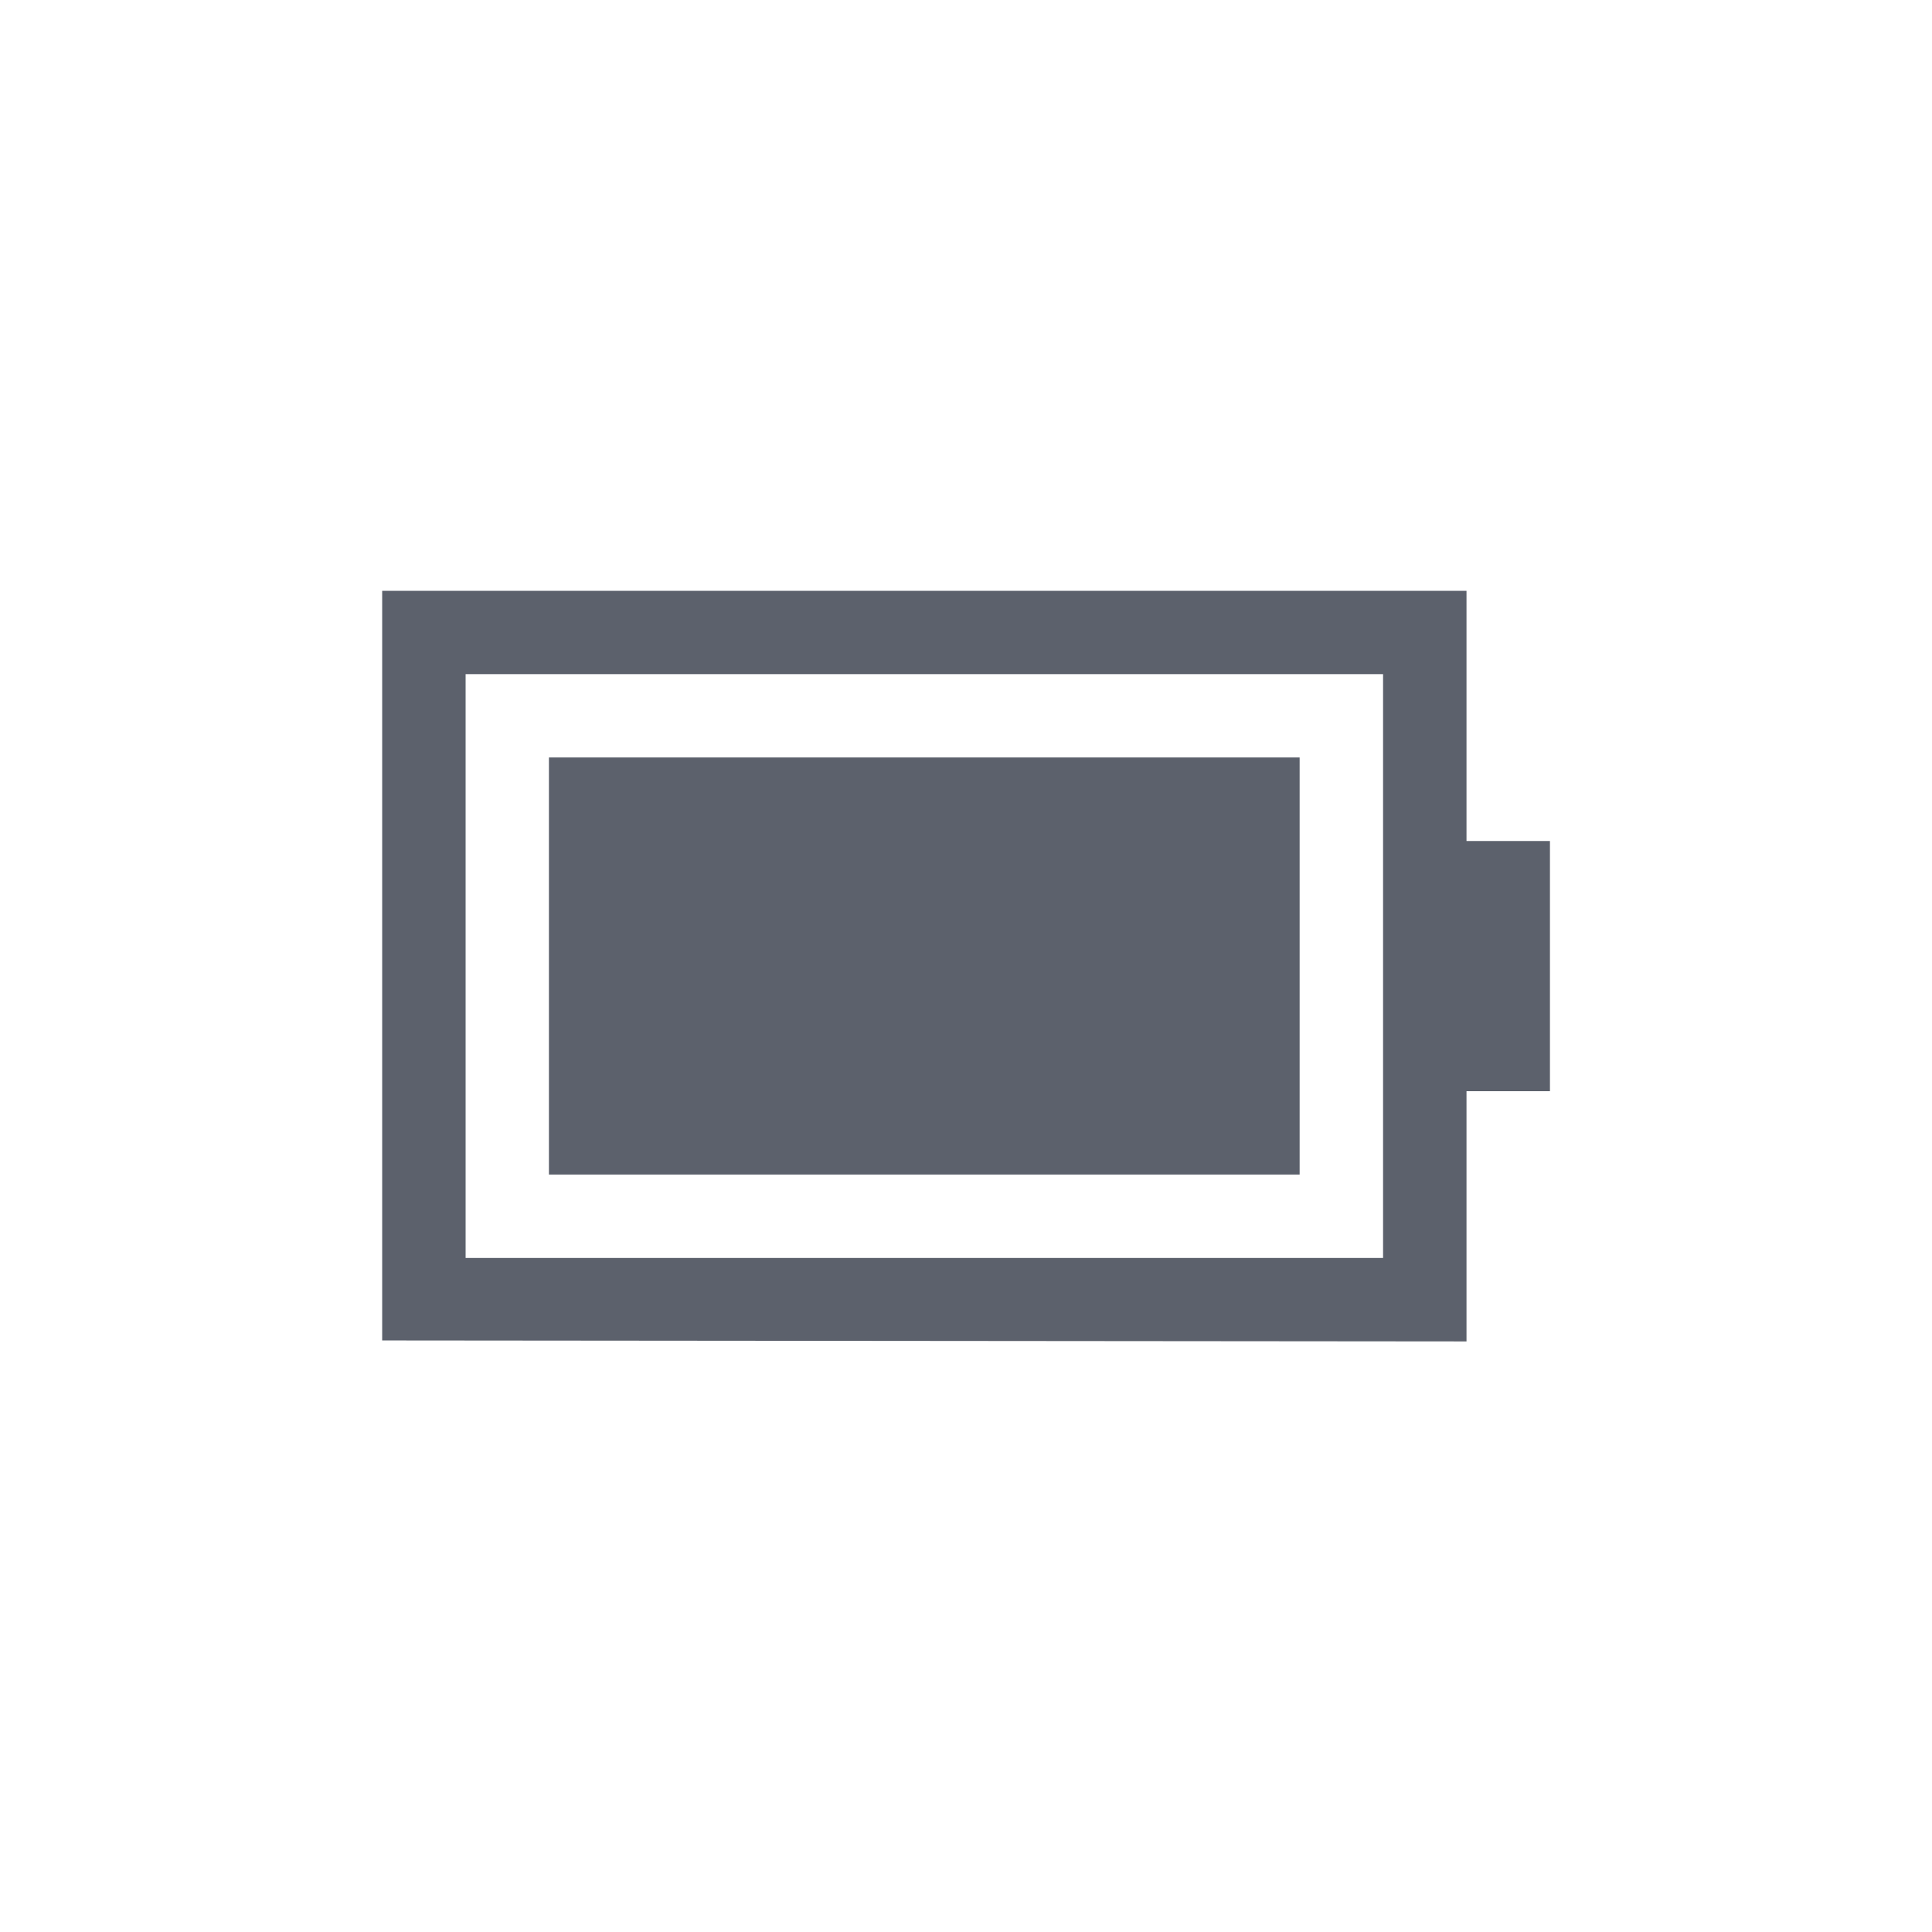
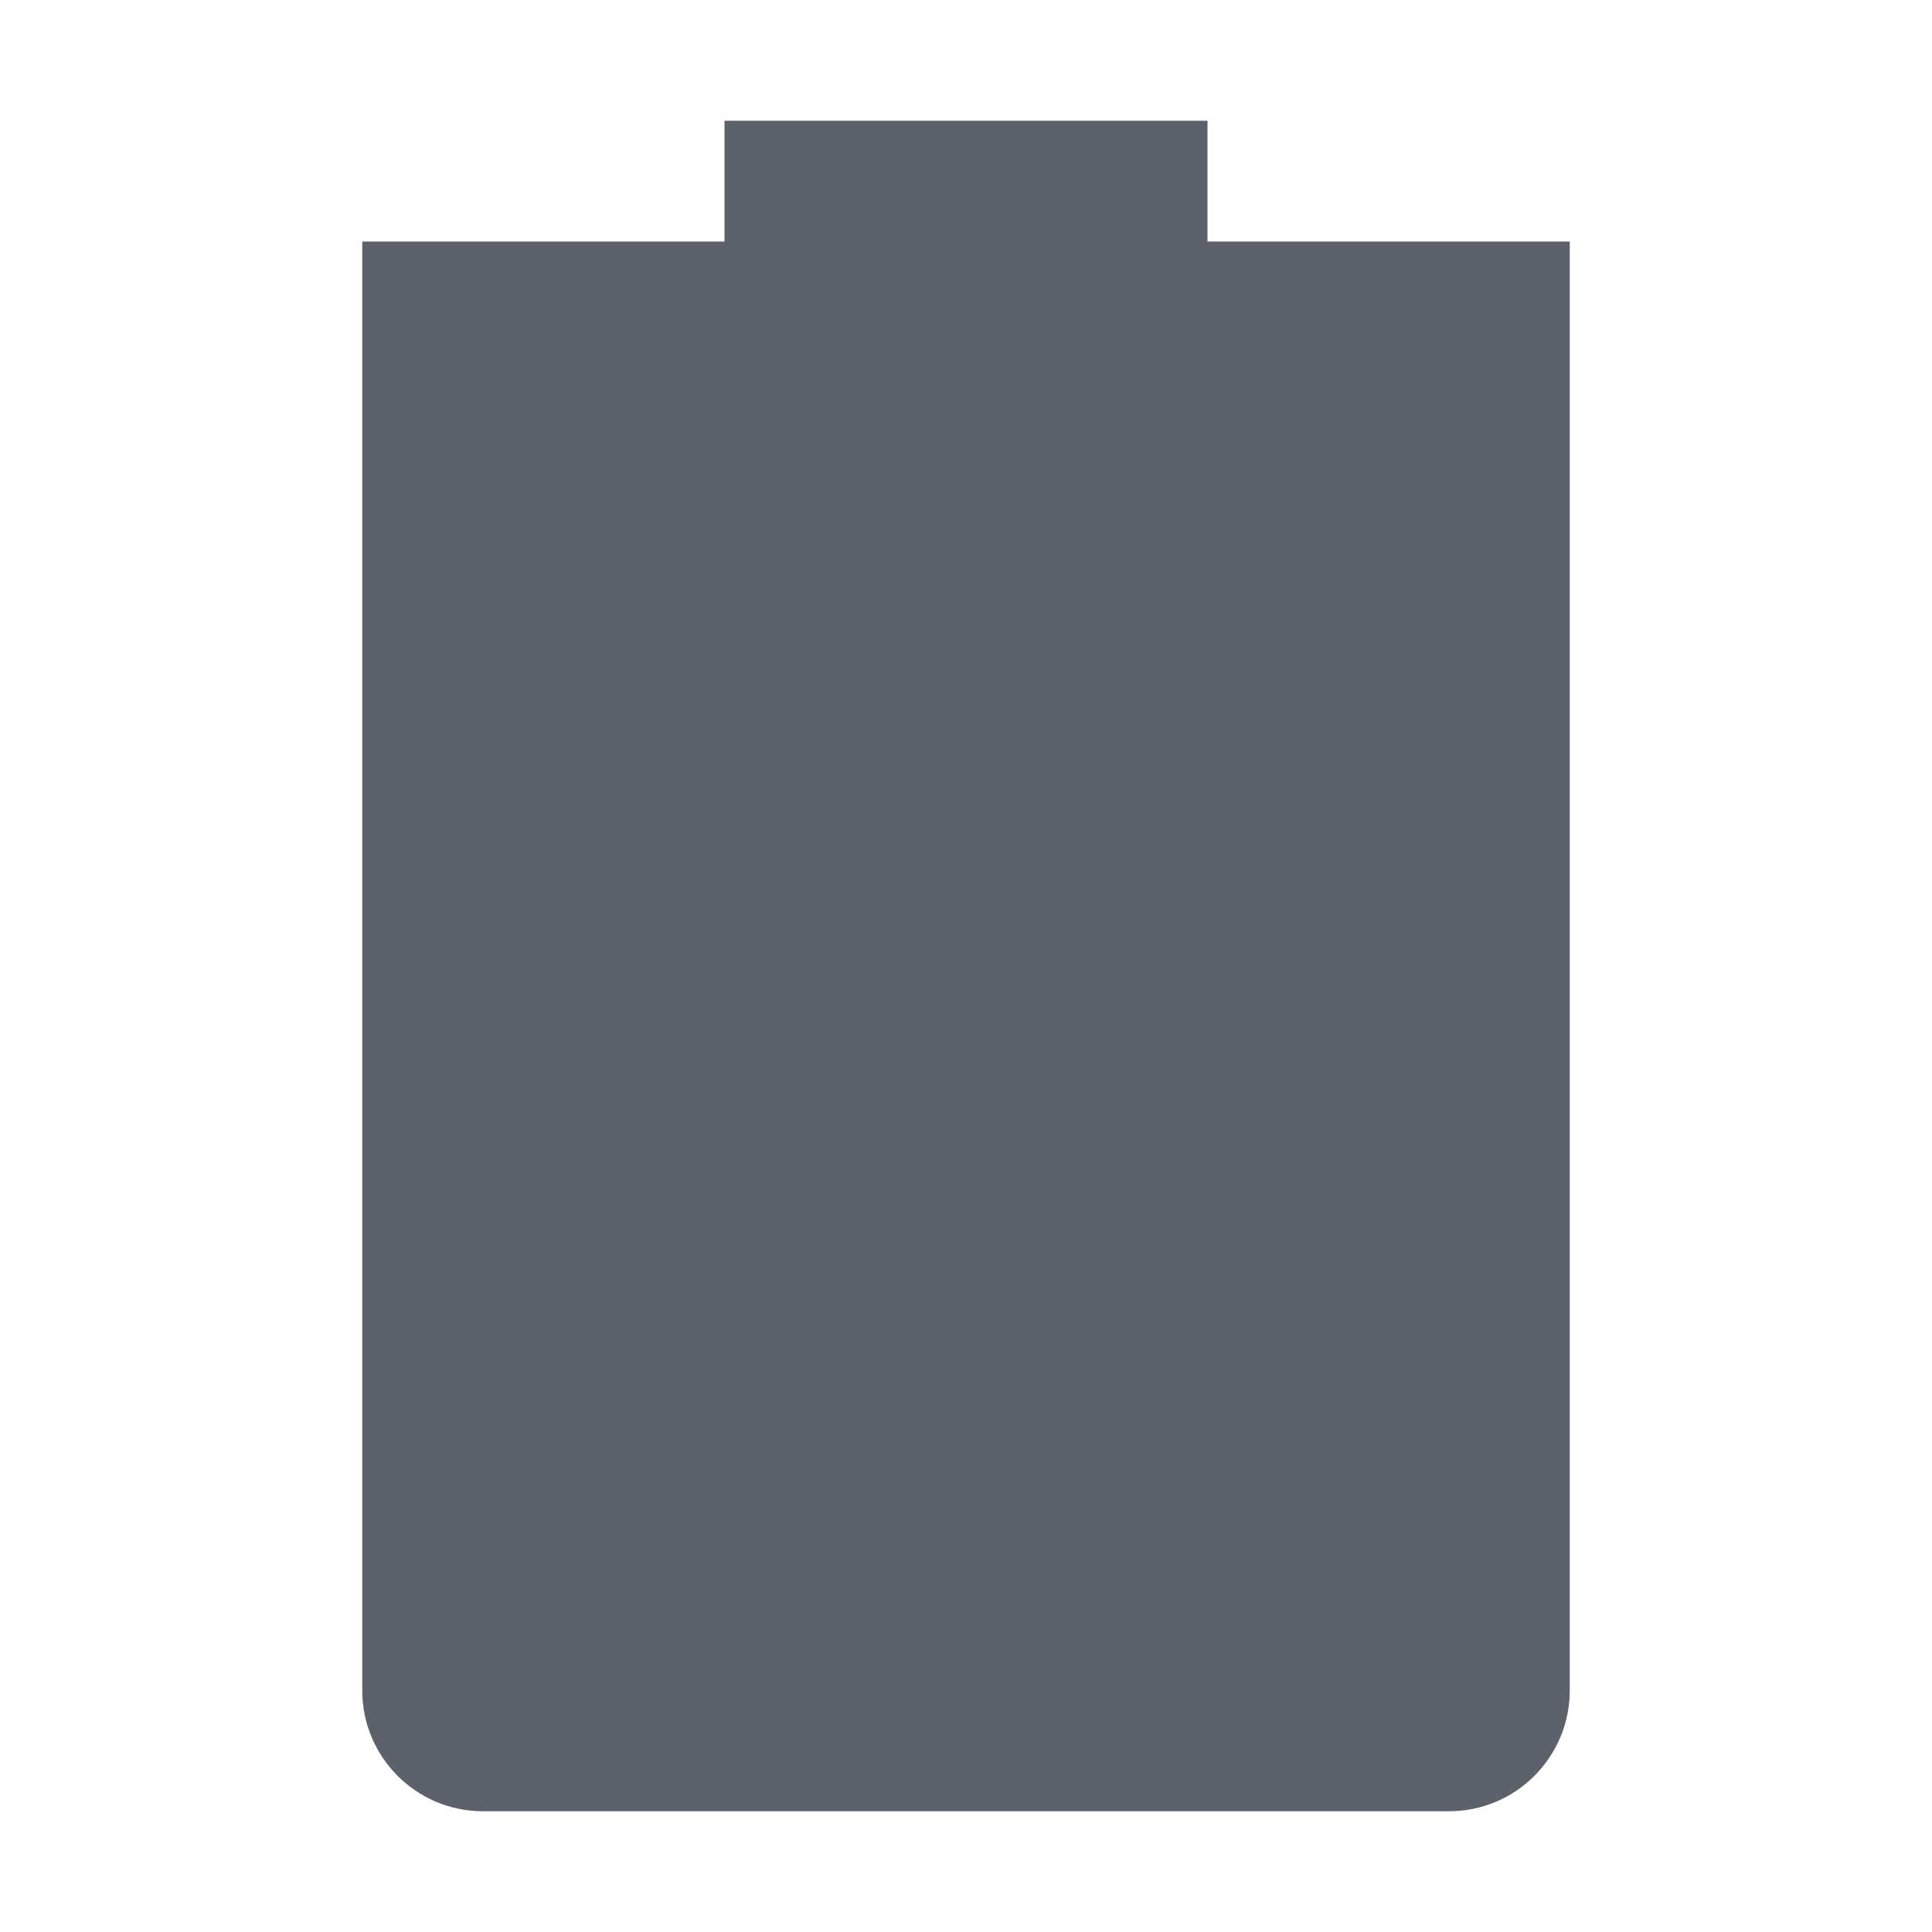
- <svg xmlns="http://www.w3.org/2000/svg" version="1.1" viewBox="0 0 16 16">
-   <path d="m3.856 10.418v-4.835h7.598v4.835m0.691 0.691v-2.072h0.691v-2.072h-0.691v-2.072l-8.98 6e-5v6.208" stroke-width=".712" style="fill: rgb(92, 97, 108);" />
-   <path d="m4.546 6.273v3.454h6.217v-3.454z" stroke-width=".712" style="fill: rgb(92, 97, 108);" />
+ <svg xmlns="http://www.w3.org/2000/svg" width="16" height="16" version="1.1">
+   <path style="fill:#5c616c" d="M 6,1 V 2 H 3 V 14 C 3,14.55 3.446,15 4,15 H 12 C 12.554,15 13,14.55 13,14 V 2 H 10 V 1 Z" />
</svg>
